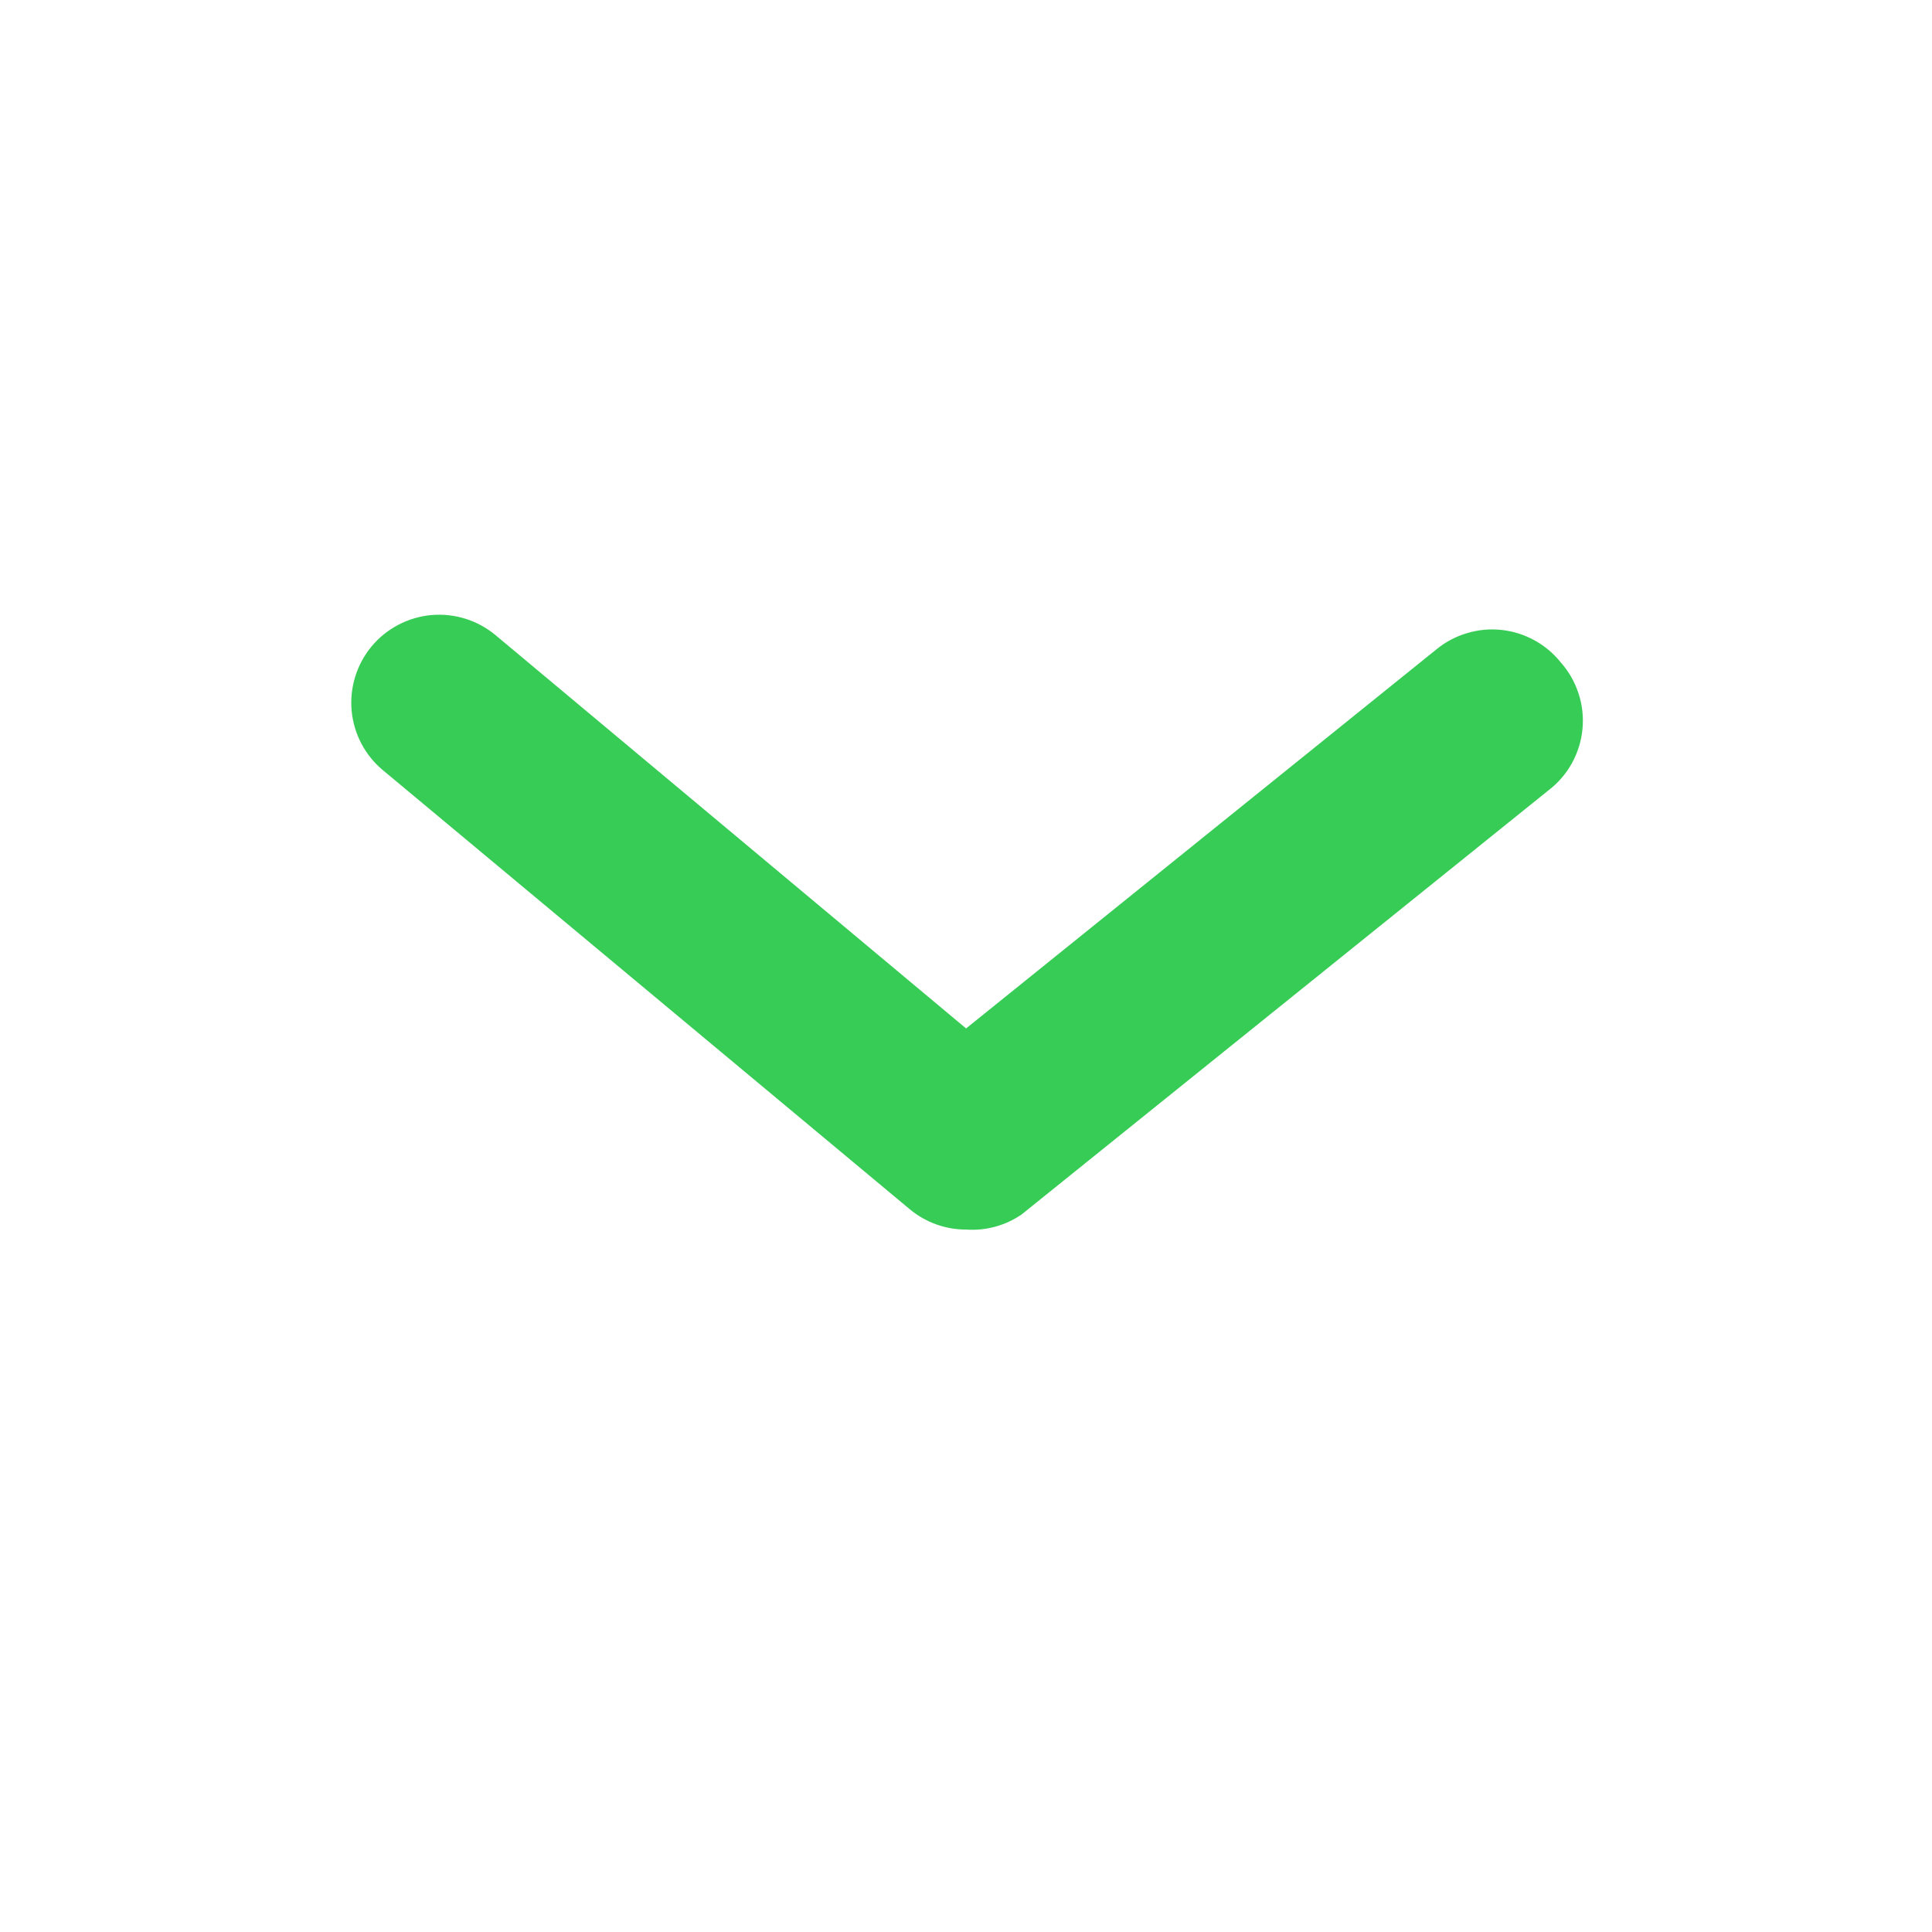
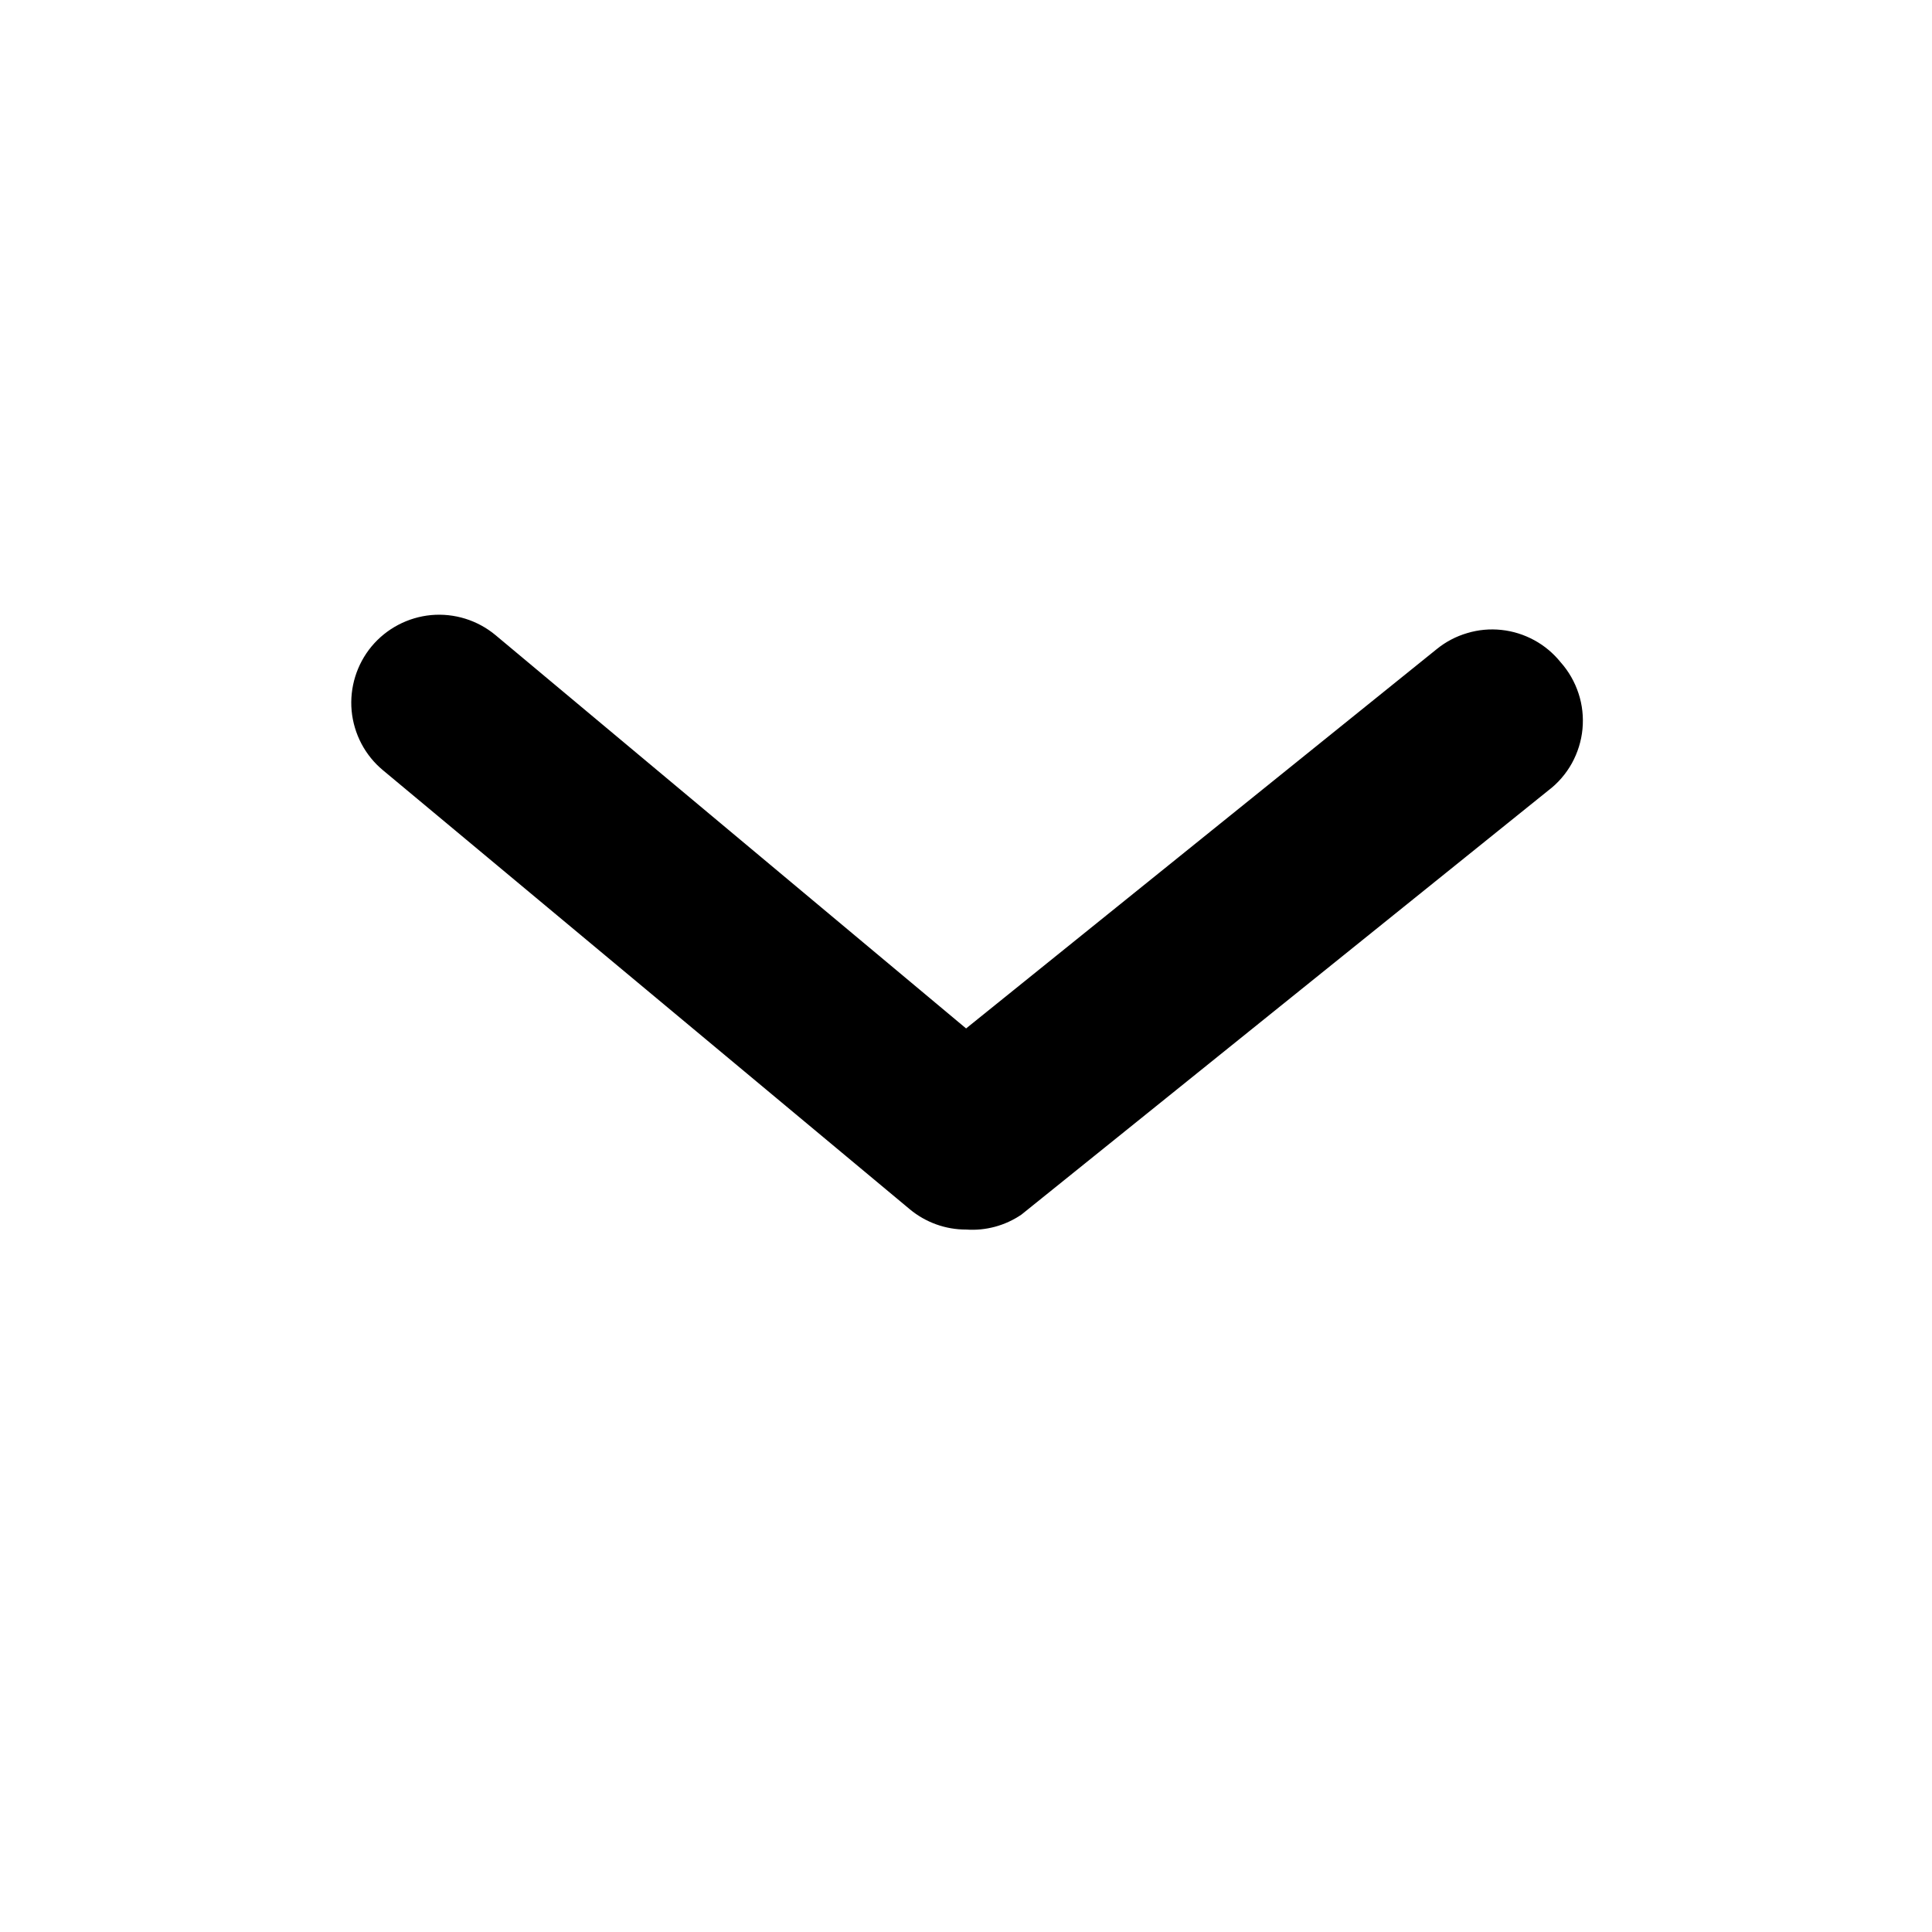
- <svg xmlns="http://www.w3.org/2000/svg" width="22" height="22" viewBox="0 0 22 22" fill="none">
-   <path d="M11.001 14.001C10.768 14.002 10.541 13.92 10.361 13.771L4.361 8.771C4.157 8.602 4.029 8.358 4.004 8.093C3.98 7.829 4.062 7.565 4.231 7.361C4.401 7.157 4.645 7.029 4.909 7.004C5.174 6.98 5.437 7.062 5.641 7.231L11.001 11.711L16.361 7.391C16.463 7.308 16.581 7.246 16.708 7.209C16.834 7.171 16.966 7.159 17.097 7.173C17.229 7.187 17.355 7.227 17.471 7.29C17.587 7.353 17.689 7.439 17.771 7.541C17.863 7.644 17.932 7.765 17.975 7.896C18.018 8.026 18.033 8.165 18.02 8.302C18.007 8.439 17.965 8.572 17.899 8.692C17.832 8.812 17.741 8.918 17.631 9.001L11.631 13.831C11.446 13.957 11.224 14.017 11.001 14.001Z" fill="#37CC56" />
+ <svg xmlns="http://www.w3.org/2000/svg" width="22" height="22" viewBox="0 0 22 22" fill="currentColor">
+   <path d="M11.001 14.001C10.768 14.002 10.541 13.92 10.361 13.771L4.361 8.771C4.157 8.602 4.029 8.358 4.004 8.093C3.98 7.829 4.062 7.565 4.231 7.361C4.401 7.157 4.645 7.029 4.909 7.004C5.174 6.98 5.437 7.062 5.641 7.231L11.001 11.711L16.361 7.391C16.463 7.308 16.581 7.246 16.708 7.209C16.834 7.171 16.966 7.159 17.097 7.173C17.229 7.187 17.355 7.227 17.471 7.29C17.587 7.353 17.689 7.439 17.771 7.541C17.863 7.644 17.932 7.765 17.975 7.896C18.018 8.026 18.033 8.165 18.02 8.302C18.007 8.439 17.965 8.572 17.899 8.692C17.832 8.812 17.741 8.918 17.631 9.001L11.631 13.831C11.446 13.957 11.224 14.017 11.001 14.001Z" />
</svg>
